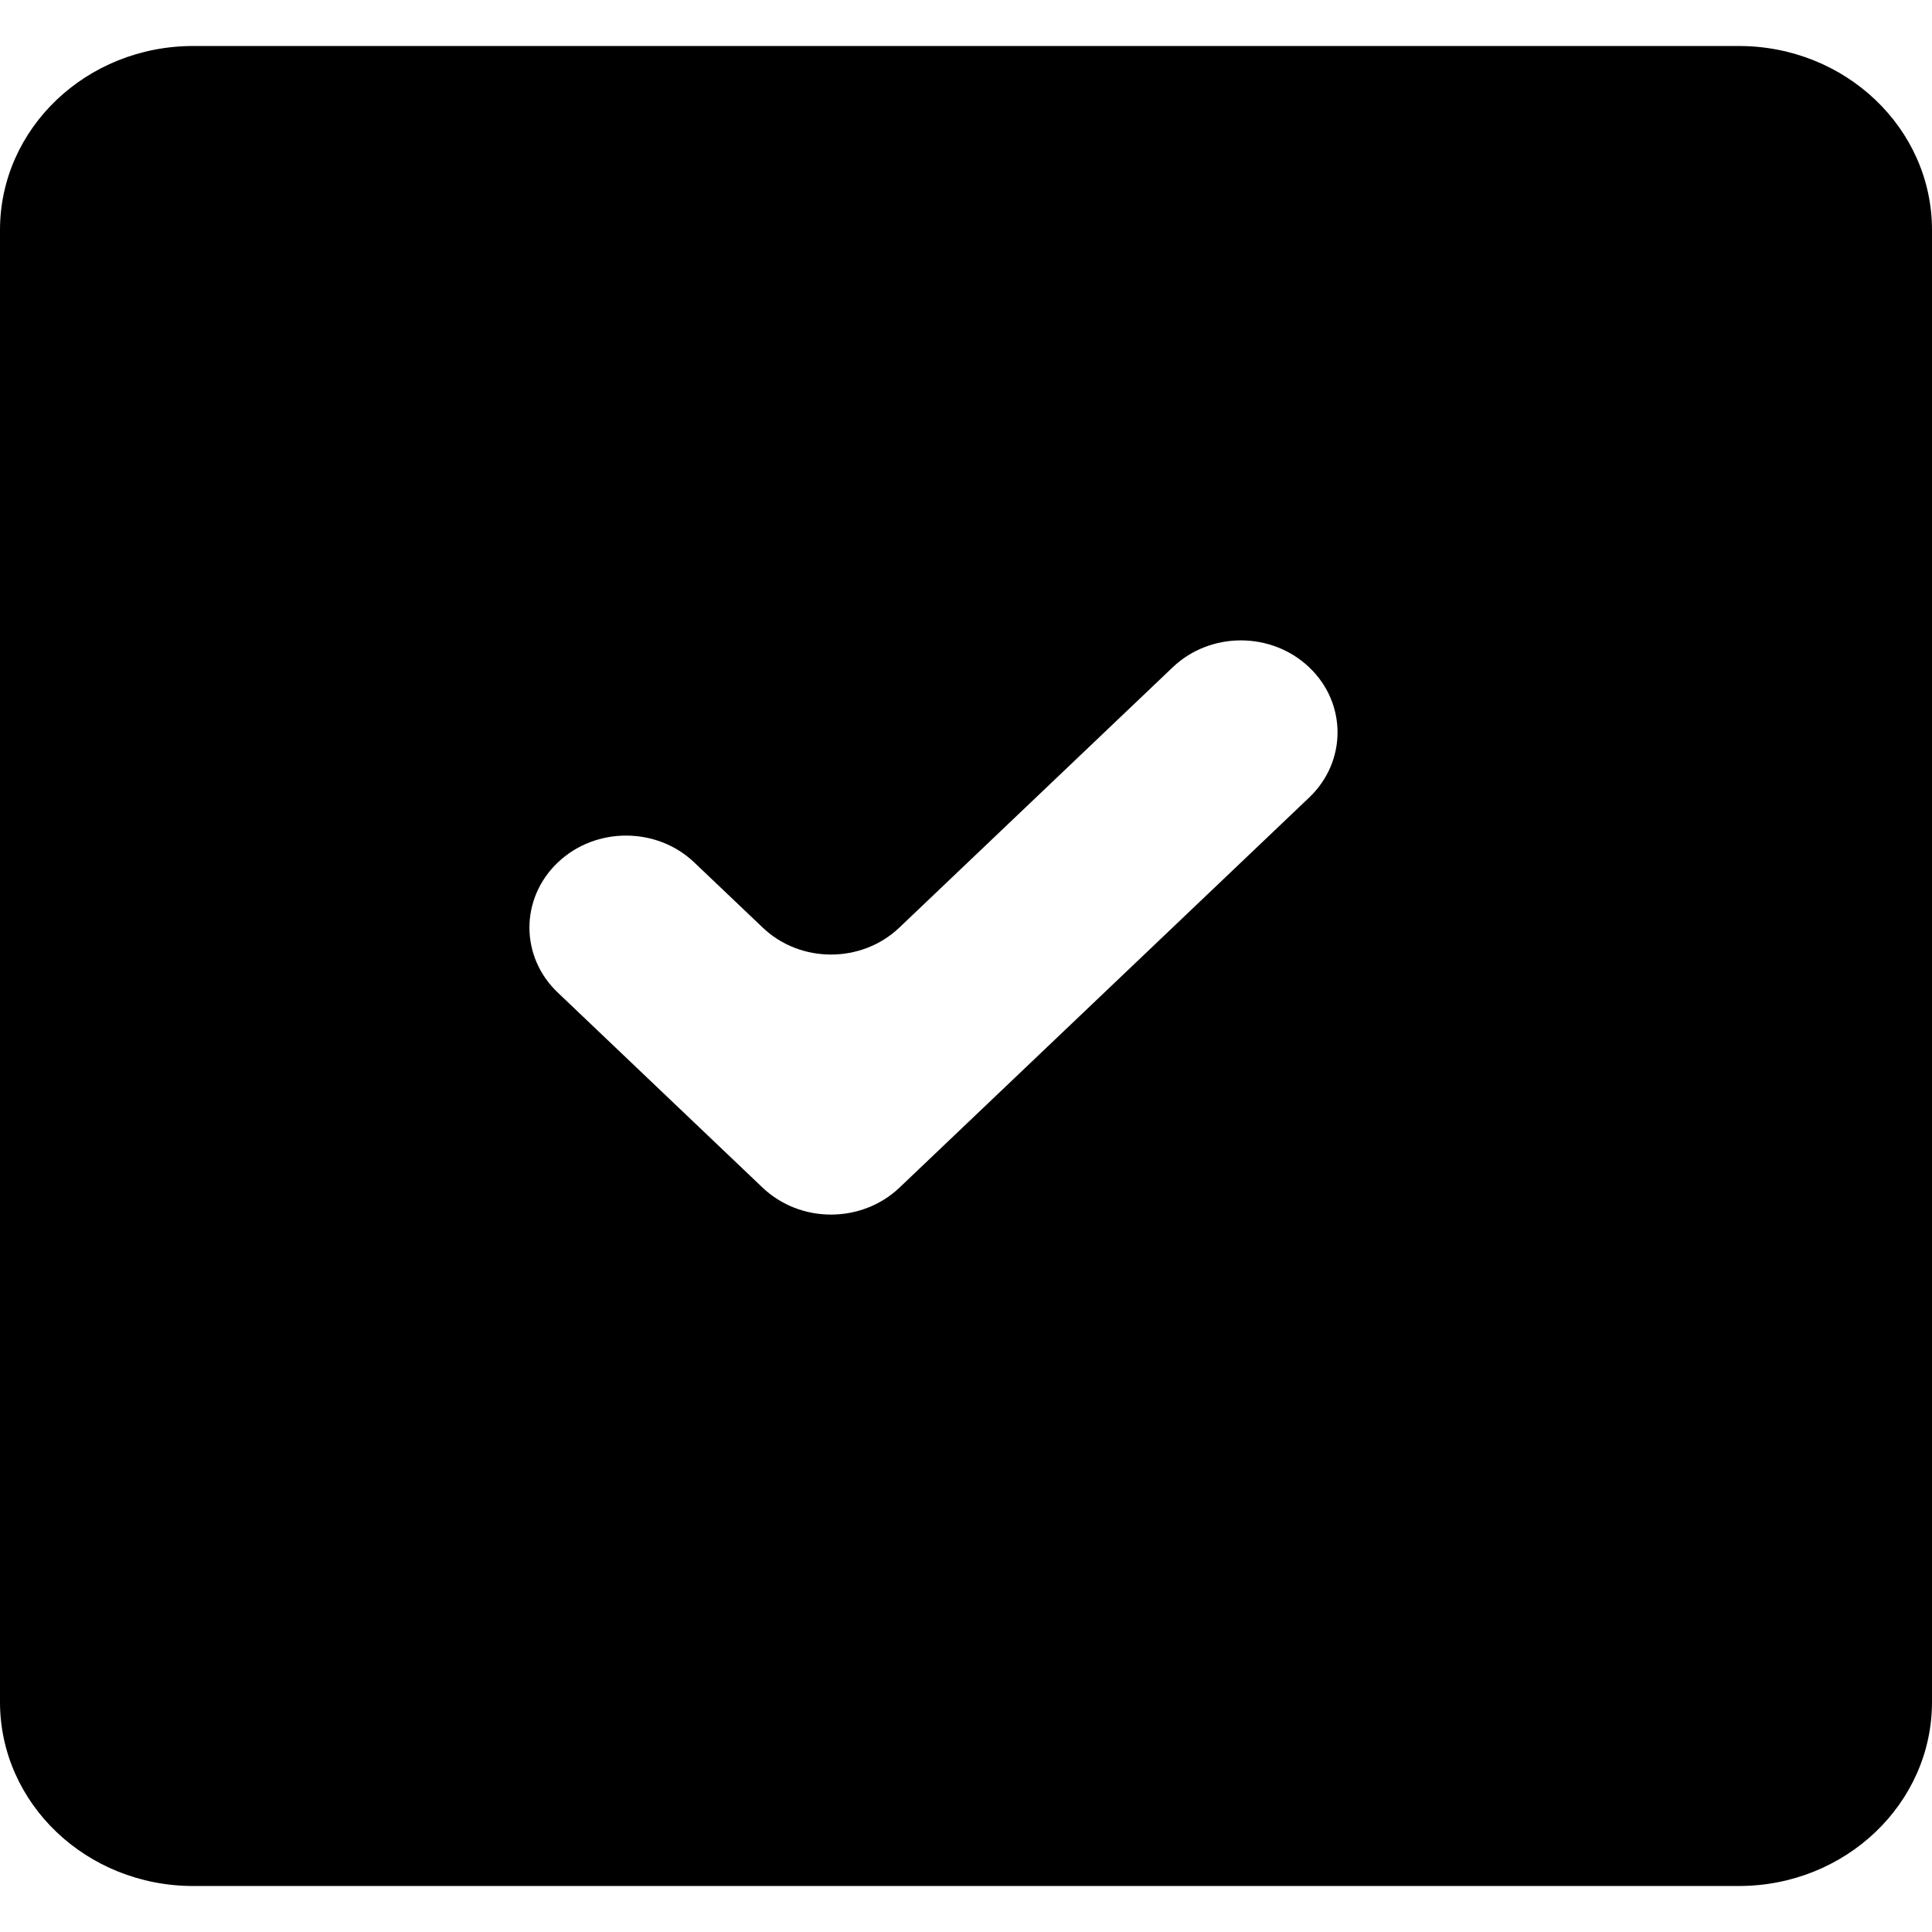
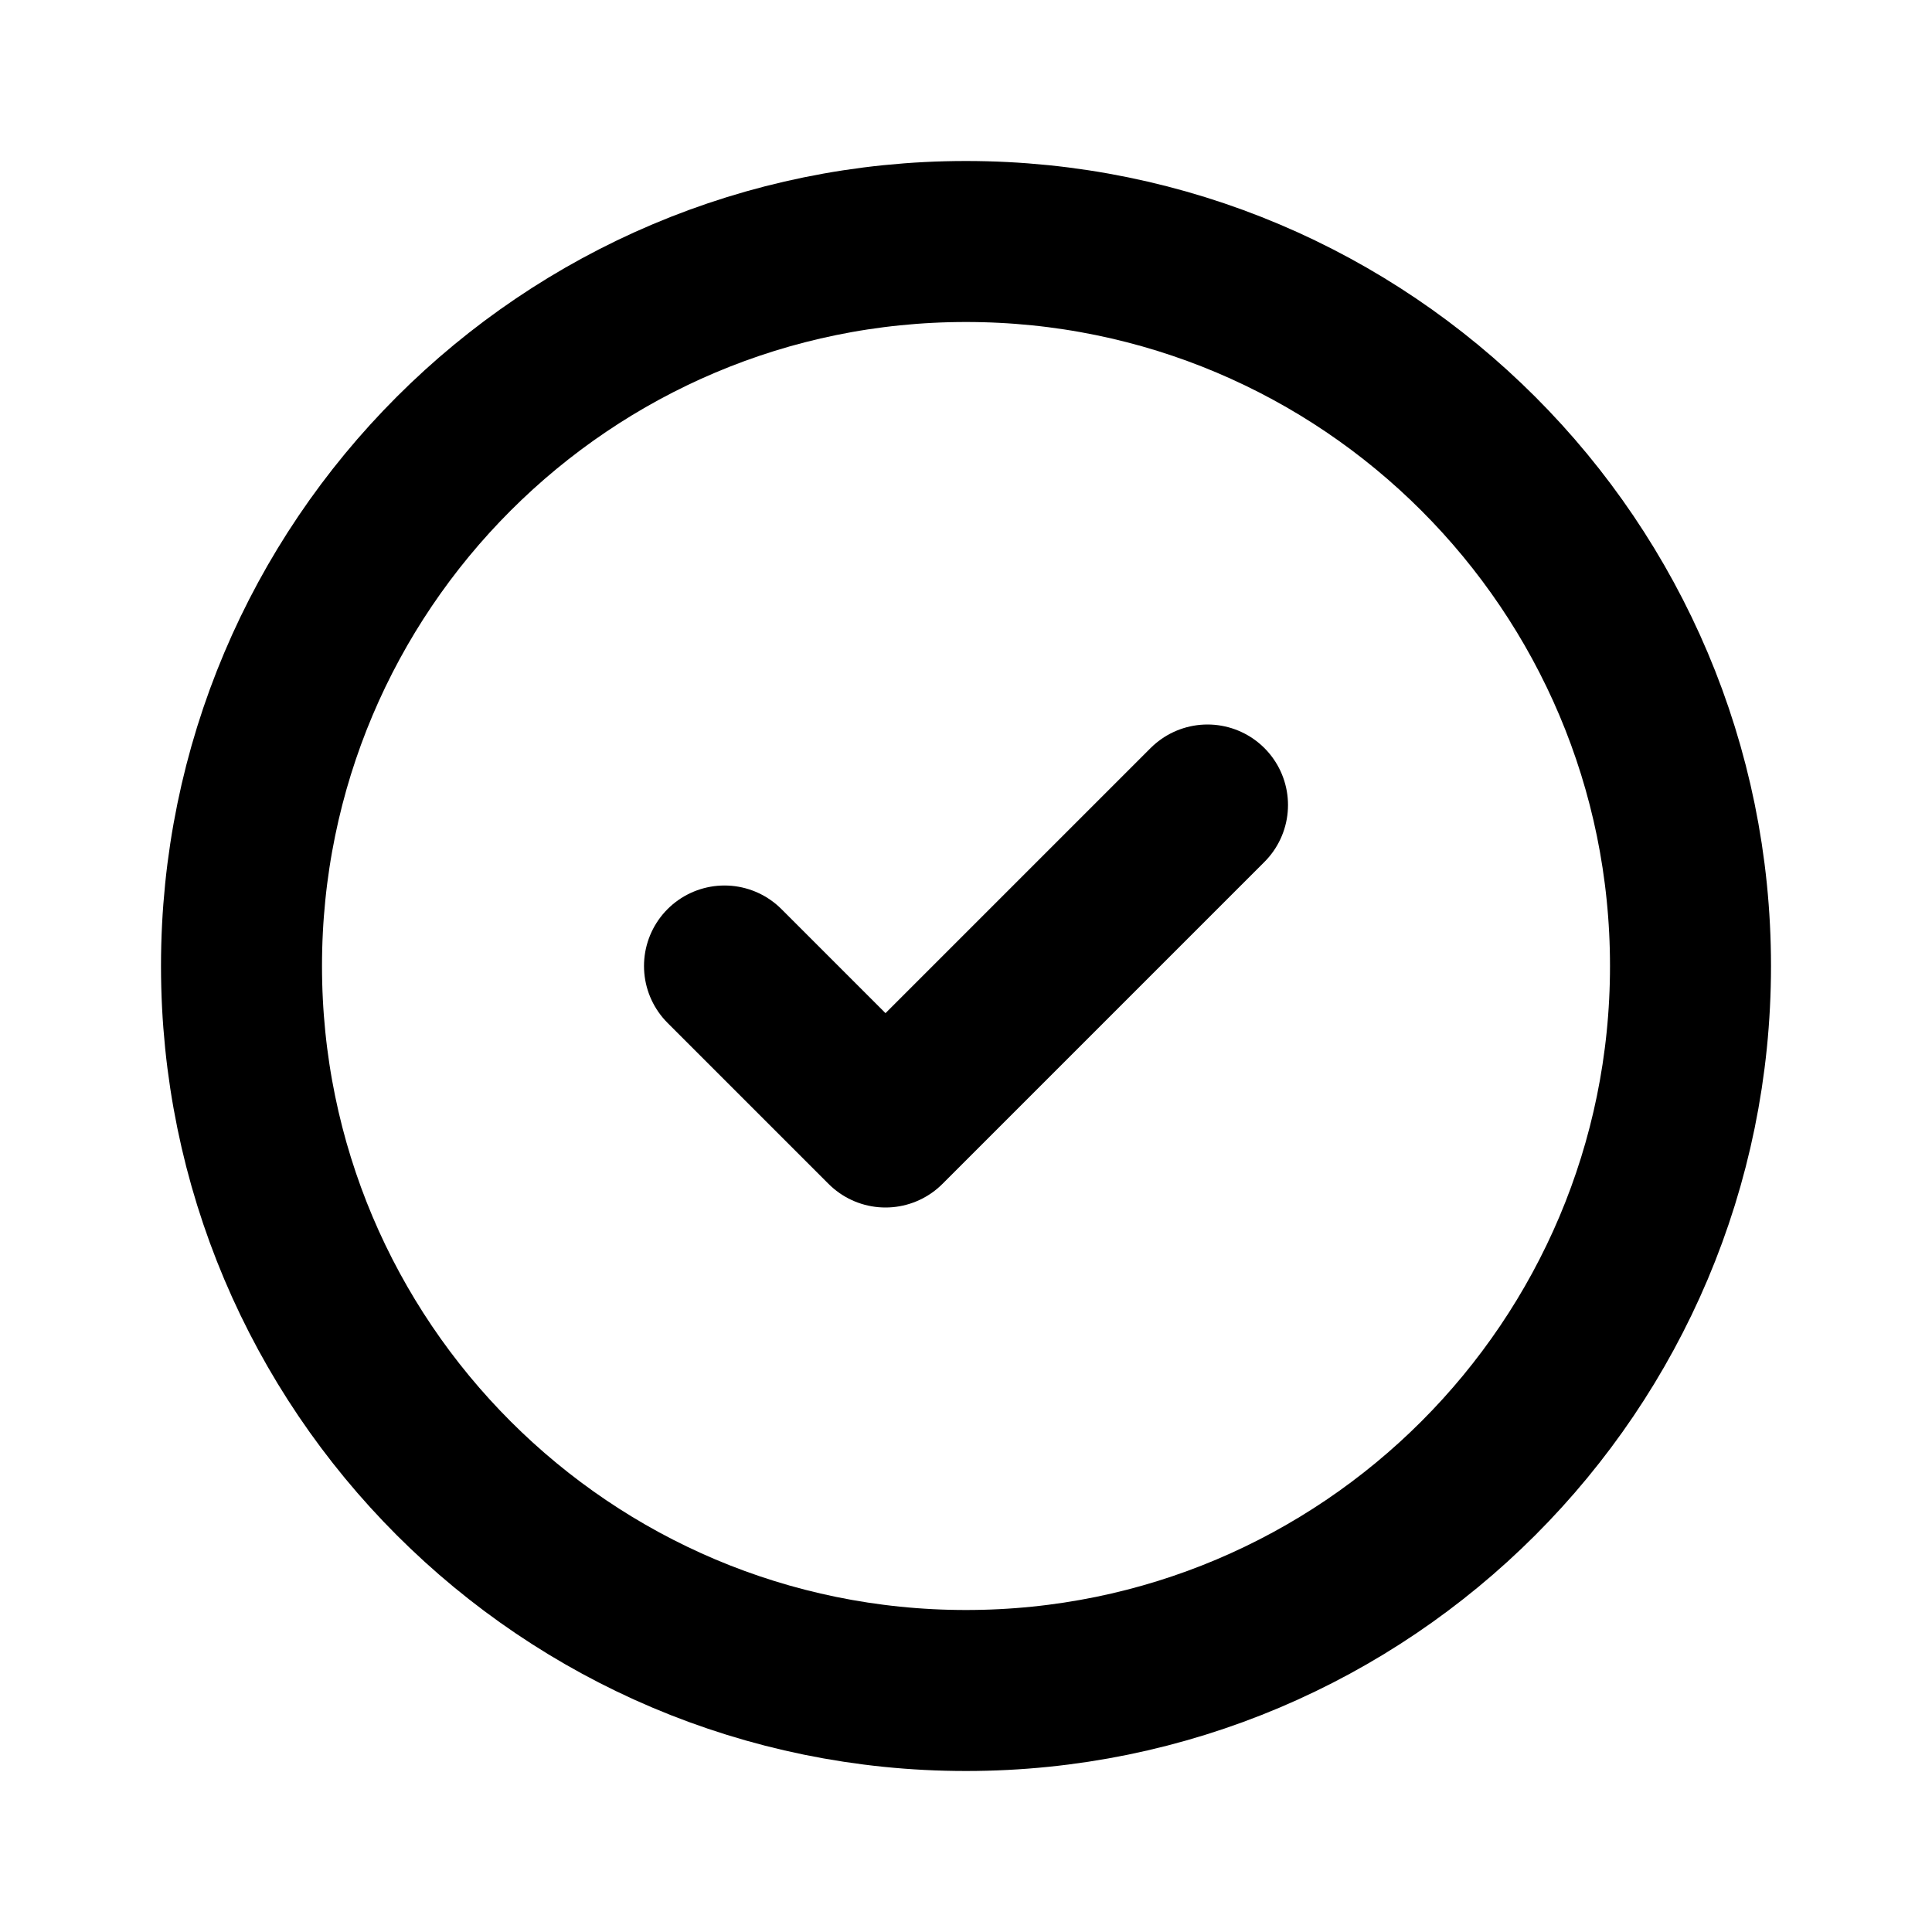
- <svg xmlns="http://www.w3.org/2000/svg" width="800px" height="800px" viewBox="0 -0.5 21 21" version="1.1">
-   <defs>
- 
- </defs>
-   <g id="Page-1" stroke="none" stroke-width="1" fill="none" fill-rule="evenodd">
-     <g id="Dribbble-Light-Preview" transform="translate(-139, -400)" fill="#000000">
-       <g id="icons" transform="translate(56, 160)">
-         <path d="M97.231,248.168 L92.778,252.408 C92.366,252.8 91.699,252.8 91.288,252.408 L89.063,250.289 C88.652,249.899 88.652,249.266 89.063,248.875 C89.472,248.485 90.138,248.485 90.547,248.875 L91.291,249.583 C91.7,249.973 92.365,249.973 92.775,249.583 L95.746,246.754 C96.155,246.363 96.82,246.363 97.231,246.754 C97.641,247.144 97.641,247.777 97.231,248.168 M101.9,240 L85.1,240 C83.94,240 83,240.895 83,242 L83,258 C83,259.104 83.94,260 85.1,260 L101.9,260 C103.06,260 104,259.104 104,258 L104,242 C104,240.895 103.06,240 101.9,240" id="done-[#1478]">
- 
- </path>
-       </g>
-     </g>
-   </g>
+ <svg xmlns="http://www.w3.org/2000/svg" width="800px" height="800px" viewBox="0 0 24 24" fill="none">
+   <path d="M3 12a9 9 0 1 0 18 0a9 9 0 1 0 -18 0" stroke="#000000" stroke-width="2" stroke-linecap="round" stroke-linejoin="round" />
+   <path d="M9 12L11 14L15 10" stroke="#000000" stroke-width="2" stroke-linecap="round" stroke-linejoin="round" />
</svg>
